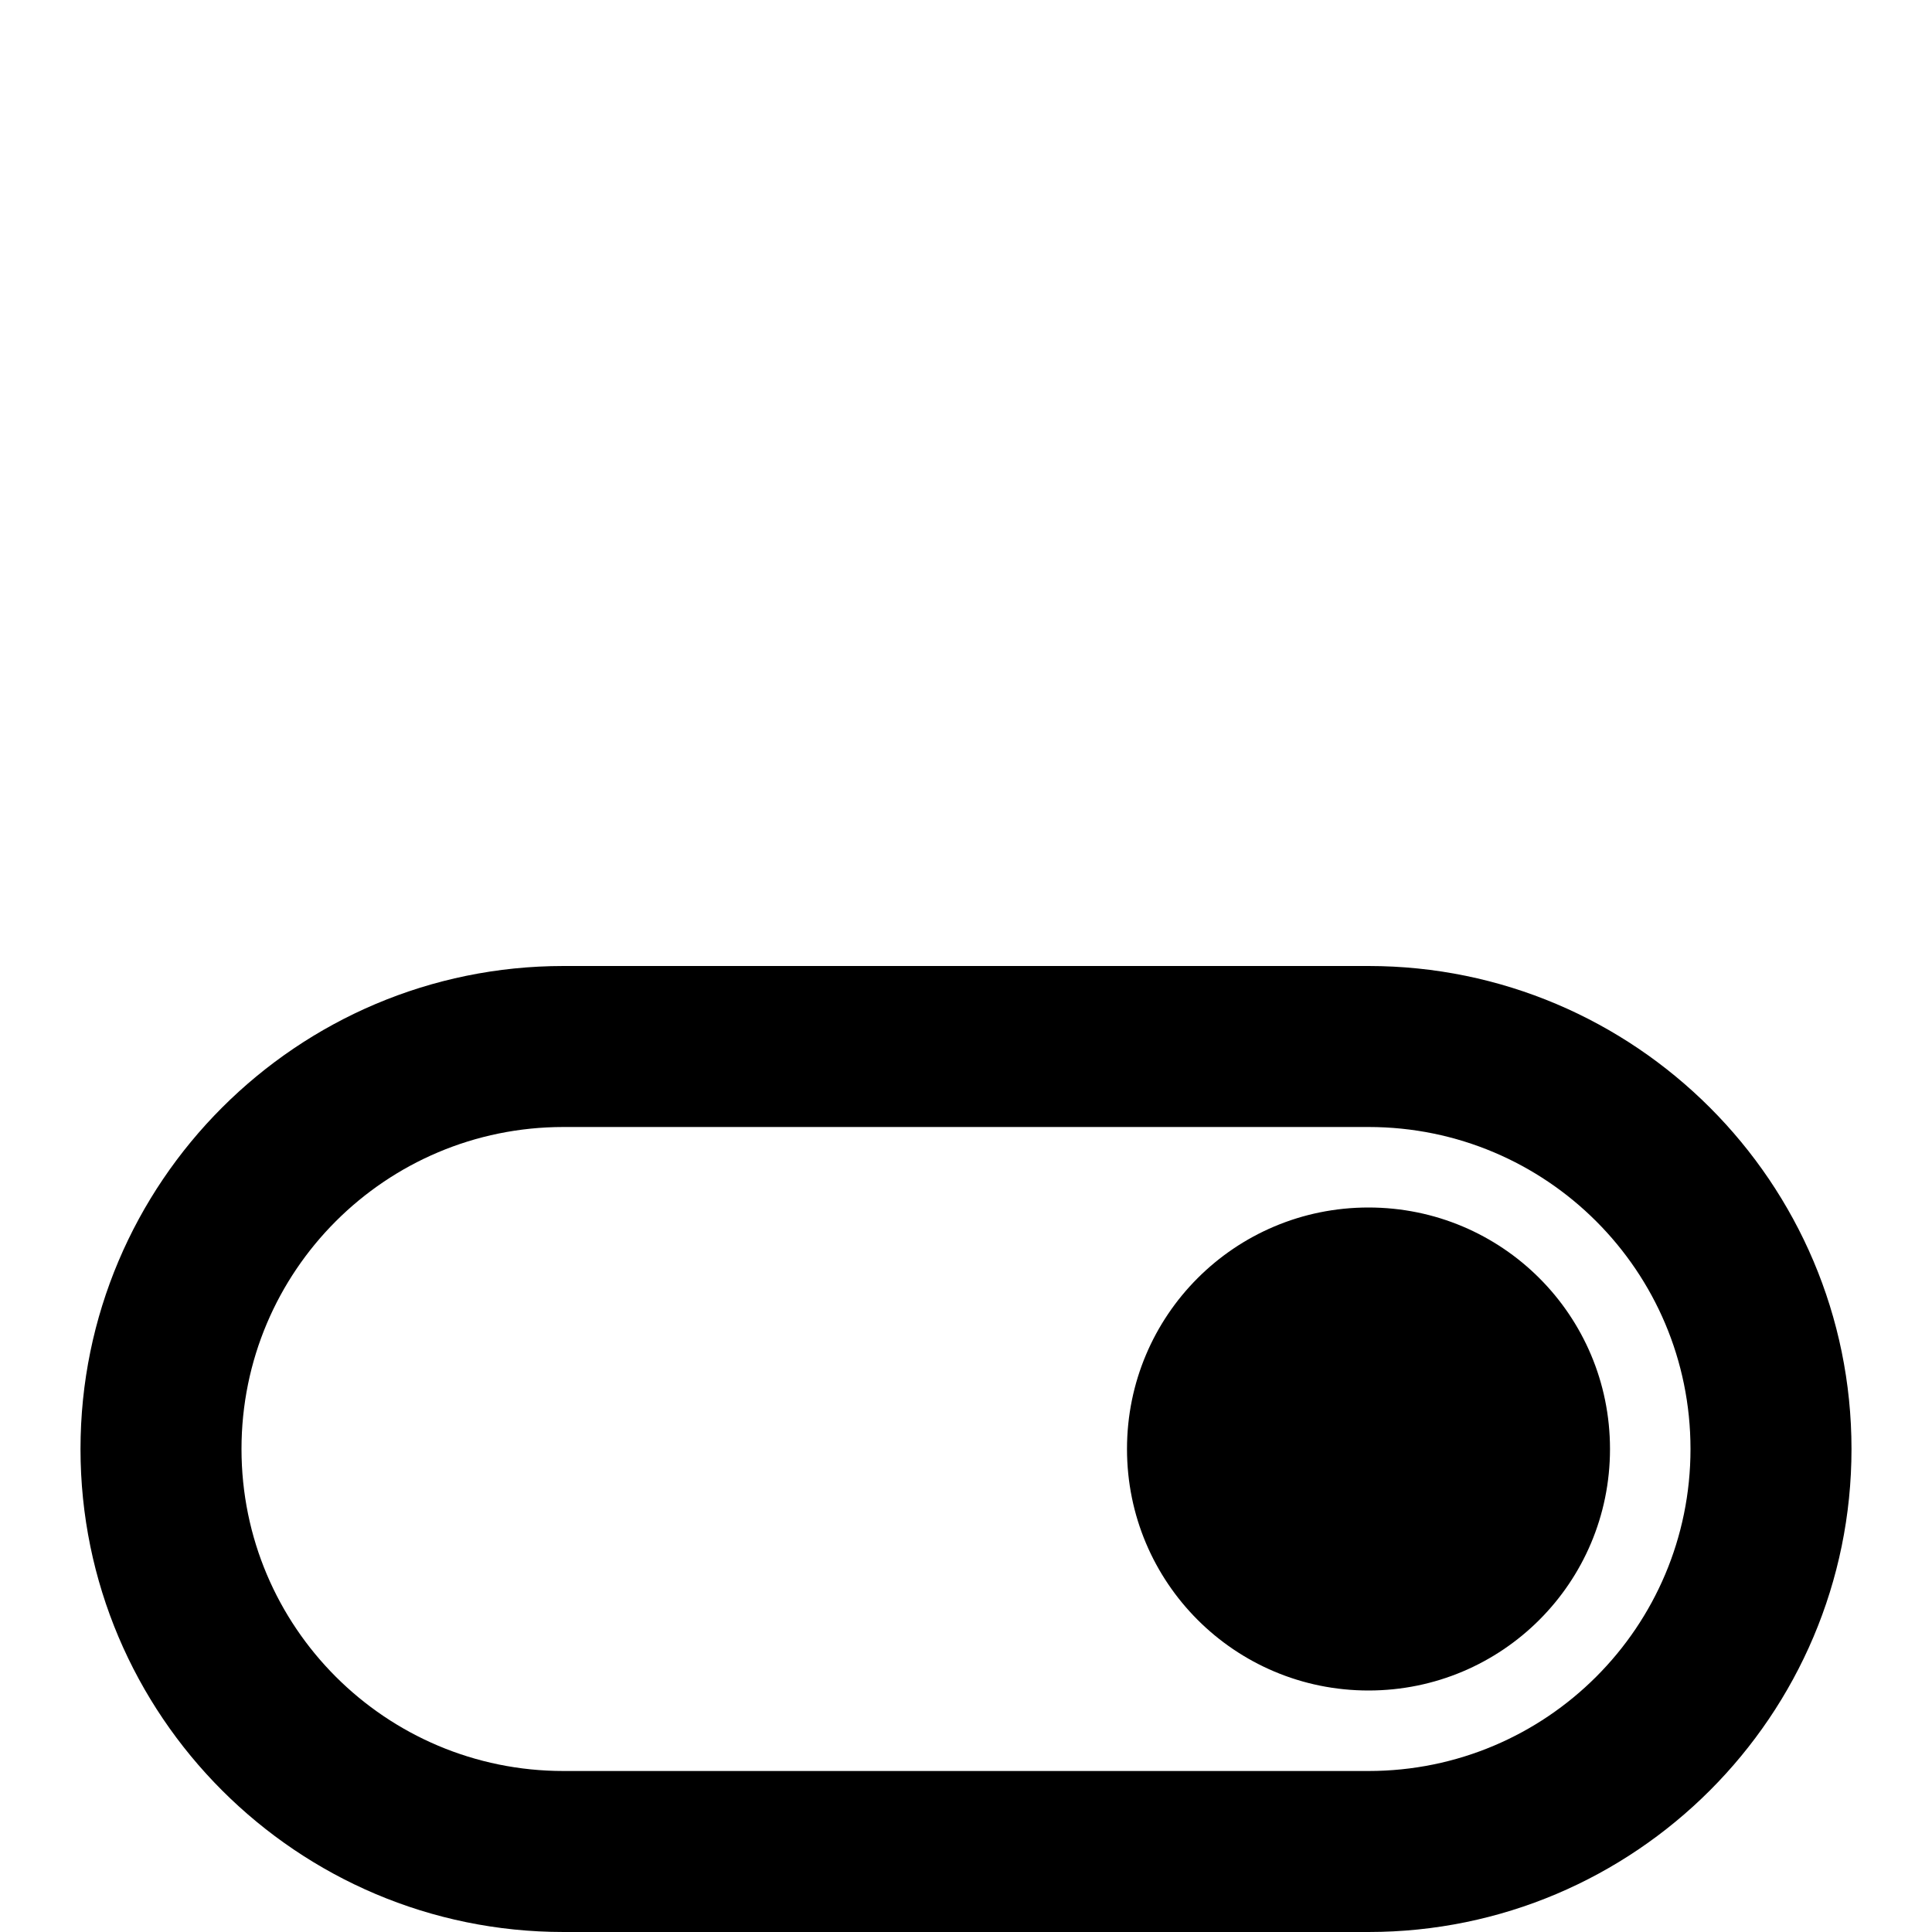
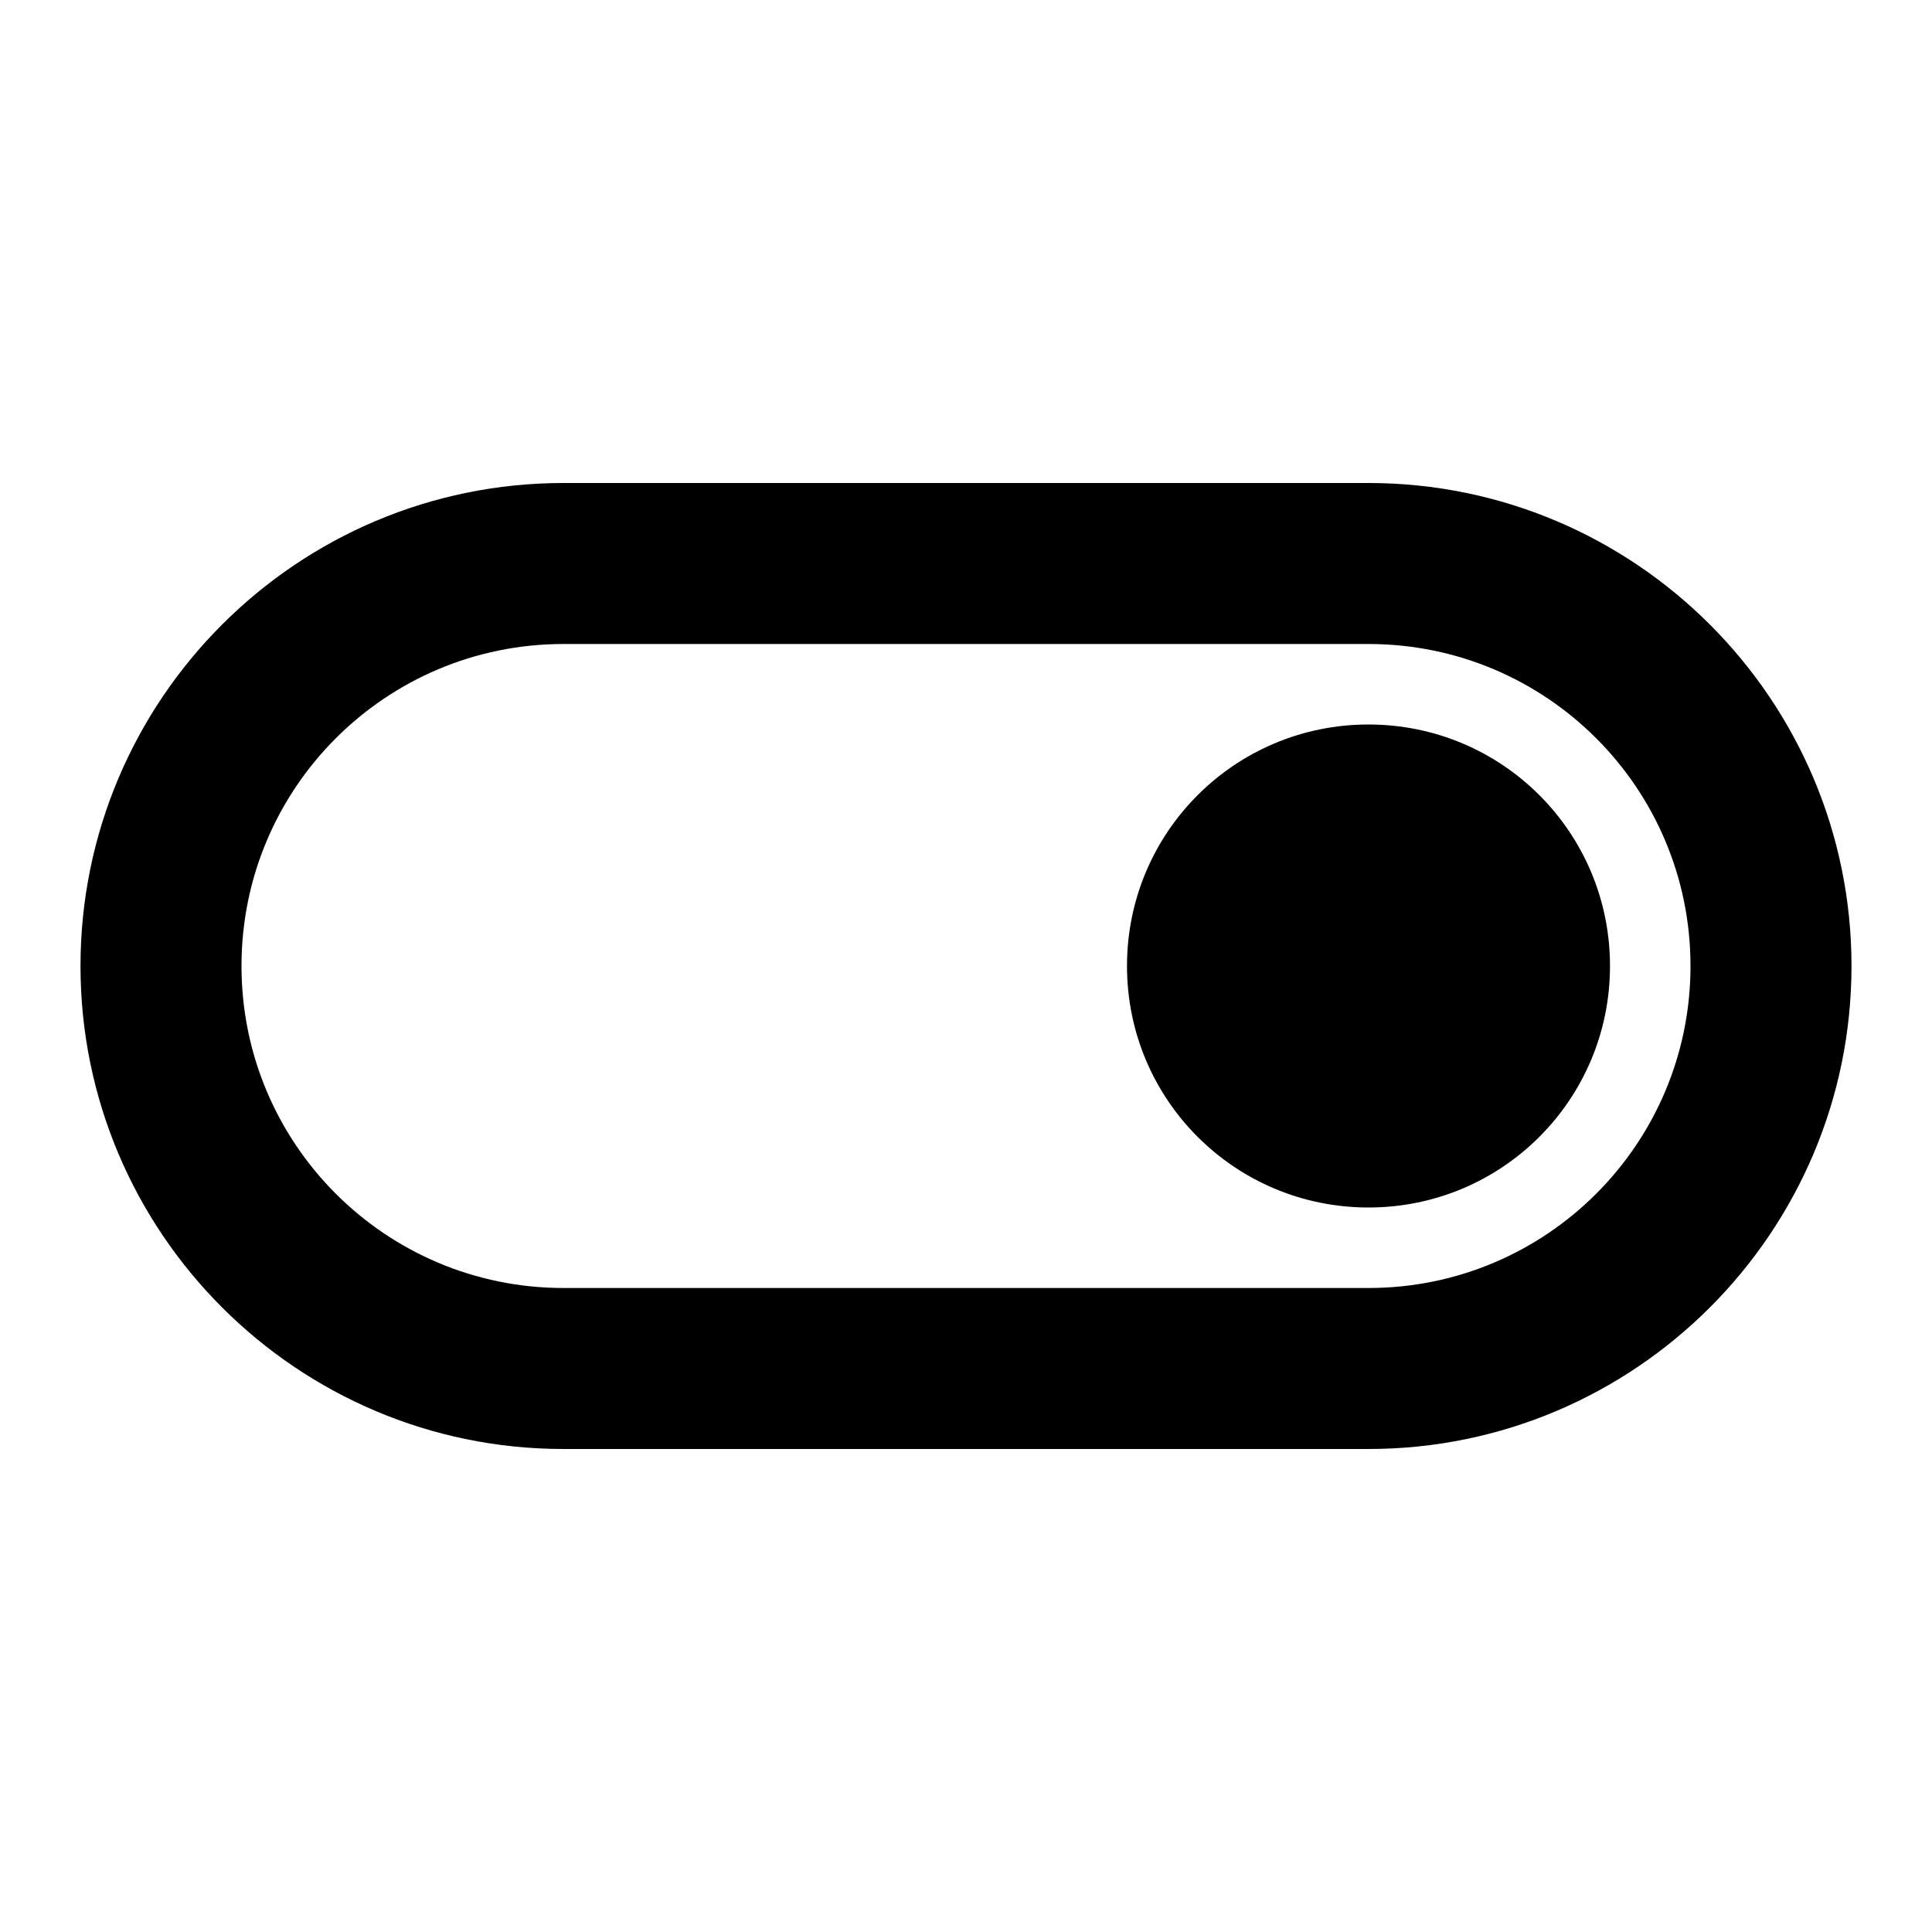
- <svg xmlns="http://www.w3.org/2000/svg" height="24px" viewBox="0 0 24 12" width="24px" fill="#000000">
+ <svg xmlns="http://www.w3.org/2000/svg" height="24px" viewBox="0 0 24 24" width="24px" fill="#000000">
  <path d="M0 0h24v24H0z" fill="none" />
  <path d="M17 6H7c-3.31 0-6 2.69-6 6s2.69 6 6 6h10c3.31 0 6-2.69 6-6s-2.69-6-6-6zm0 10H7c-2.21 0-4-1.79-4-4s1.79-4 4-4h10c2.21 0 4 1.79 4 4s-1.79 4-4 4zm0-7c-1.66 0-3 1.34-3 3s1.34 3 3 3 3-1.34 3-3-1.34-3-3-3z" />
</svg>
